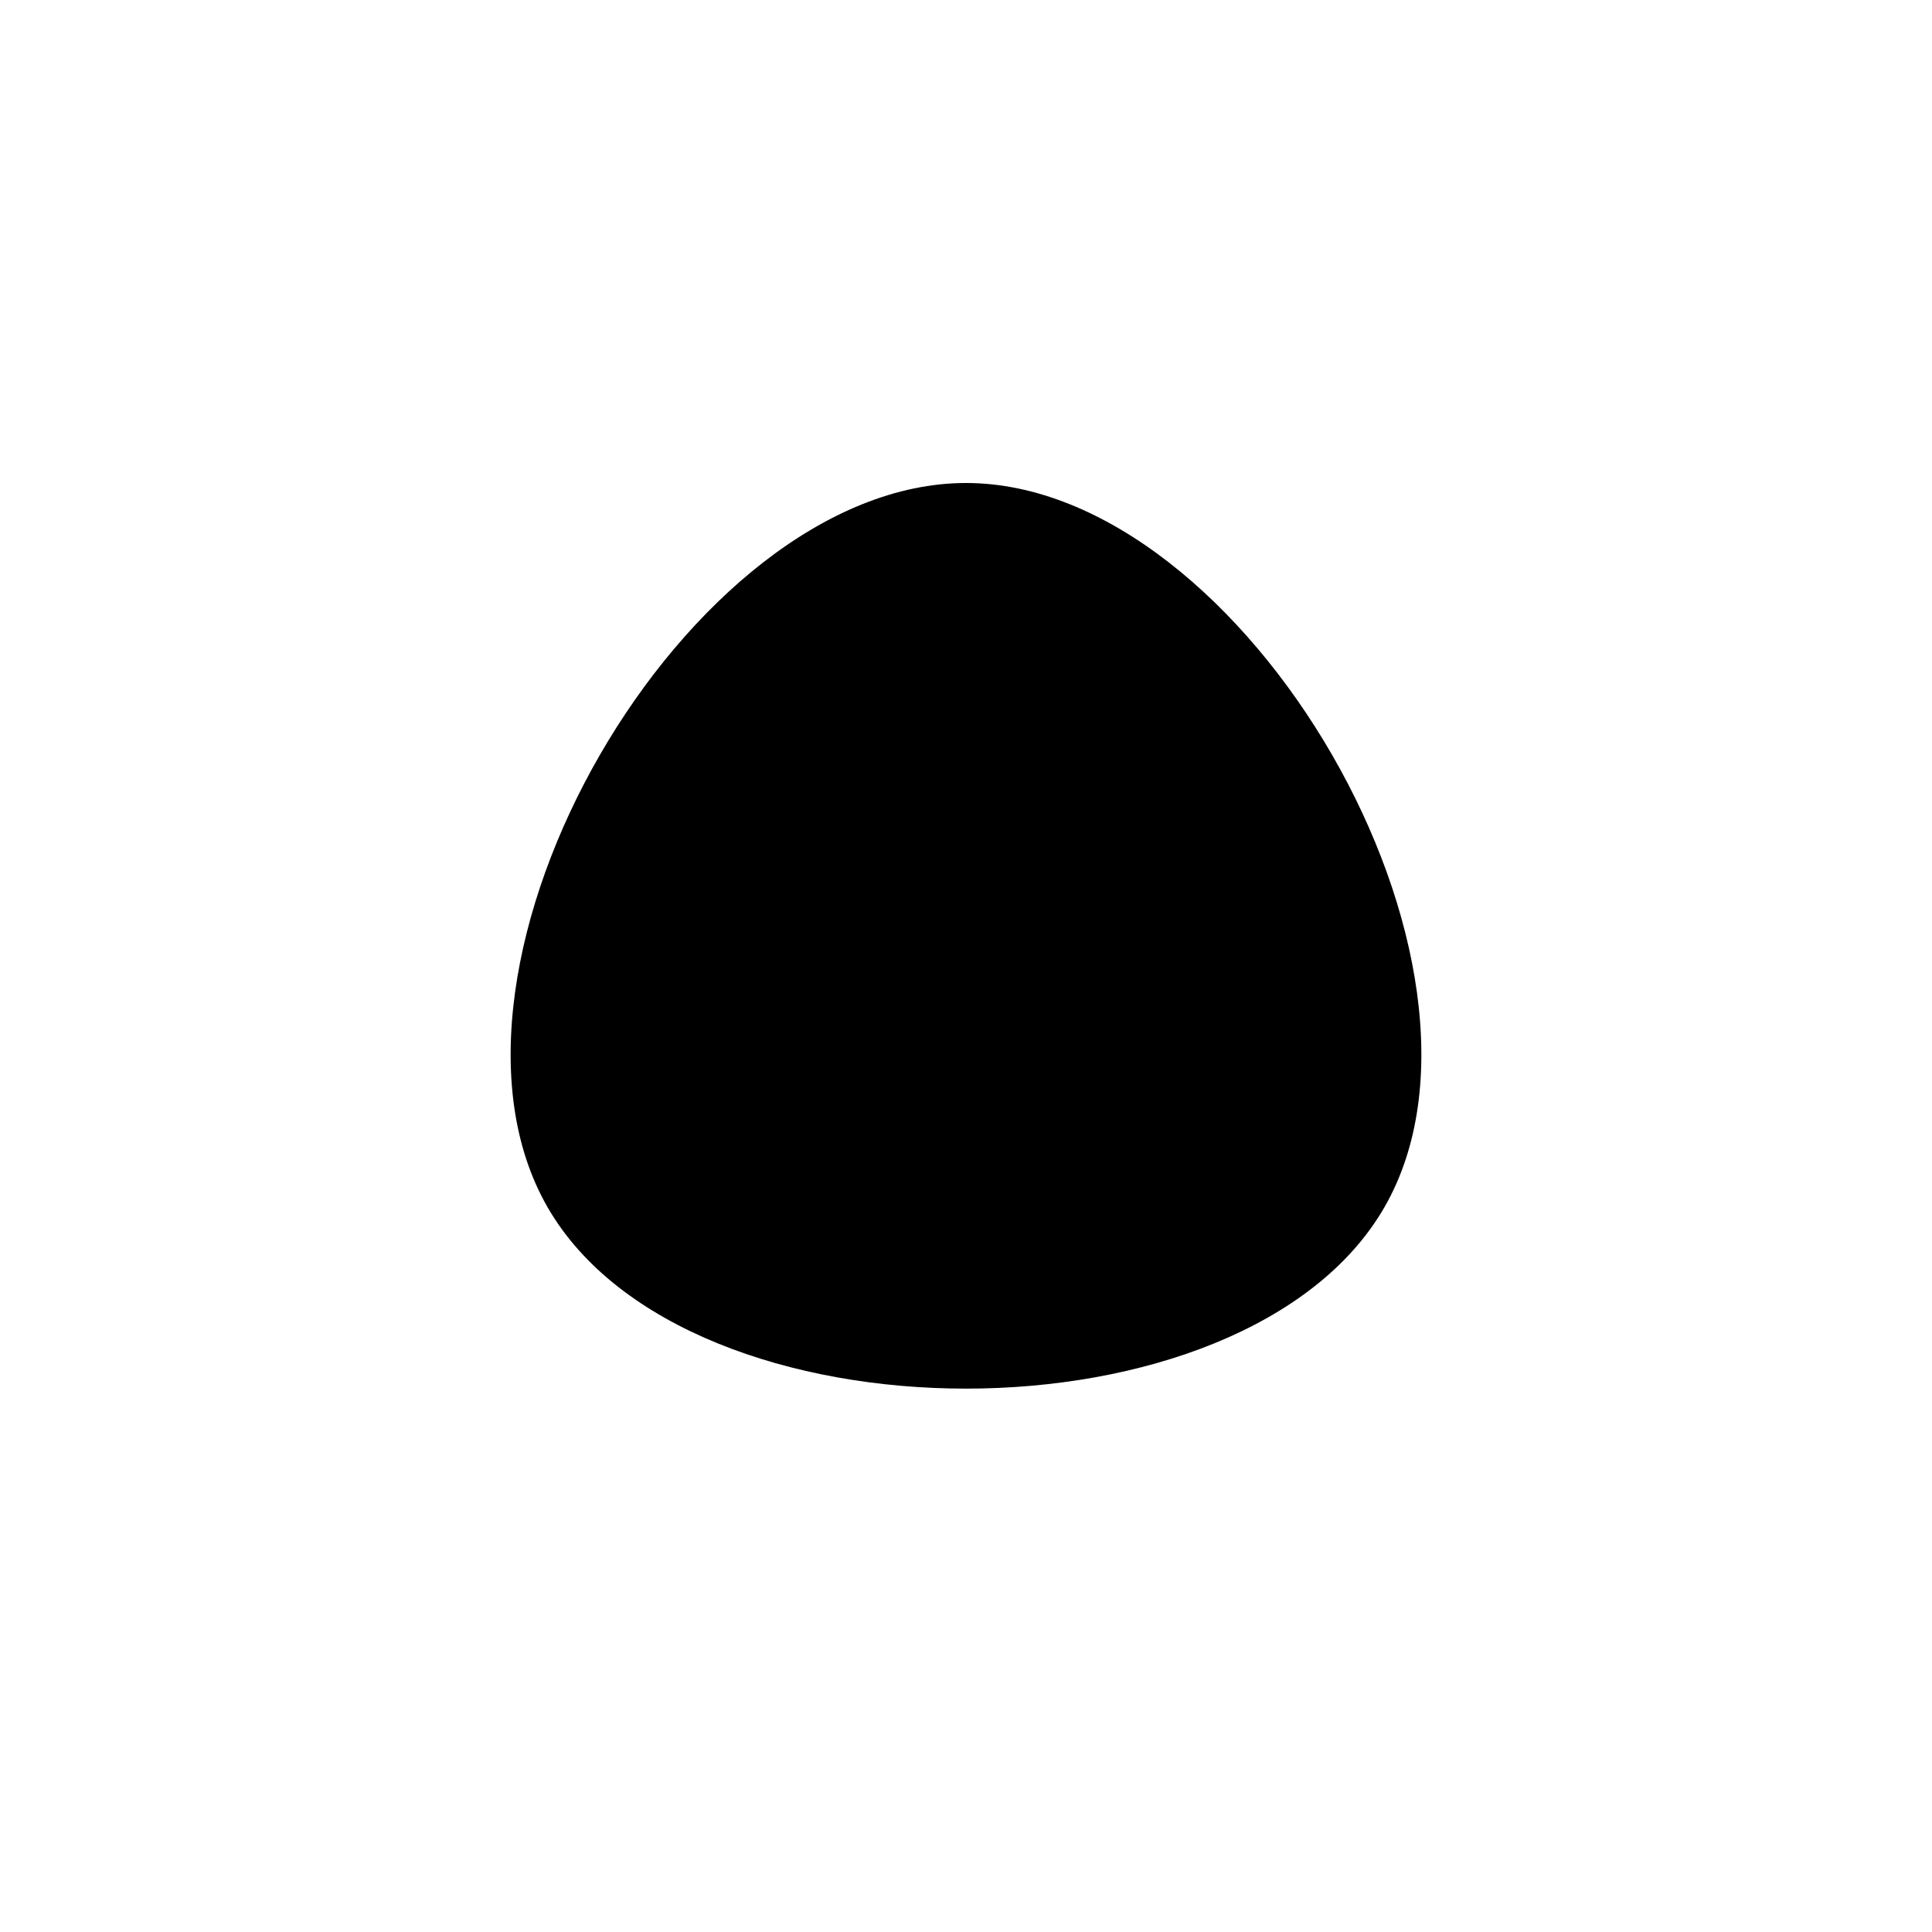
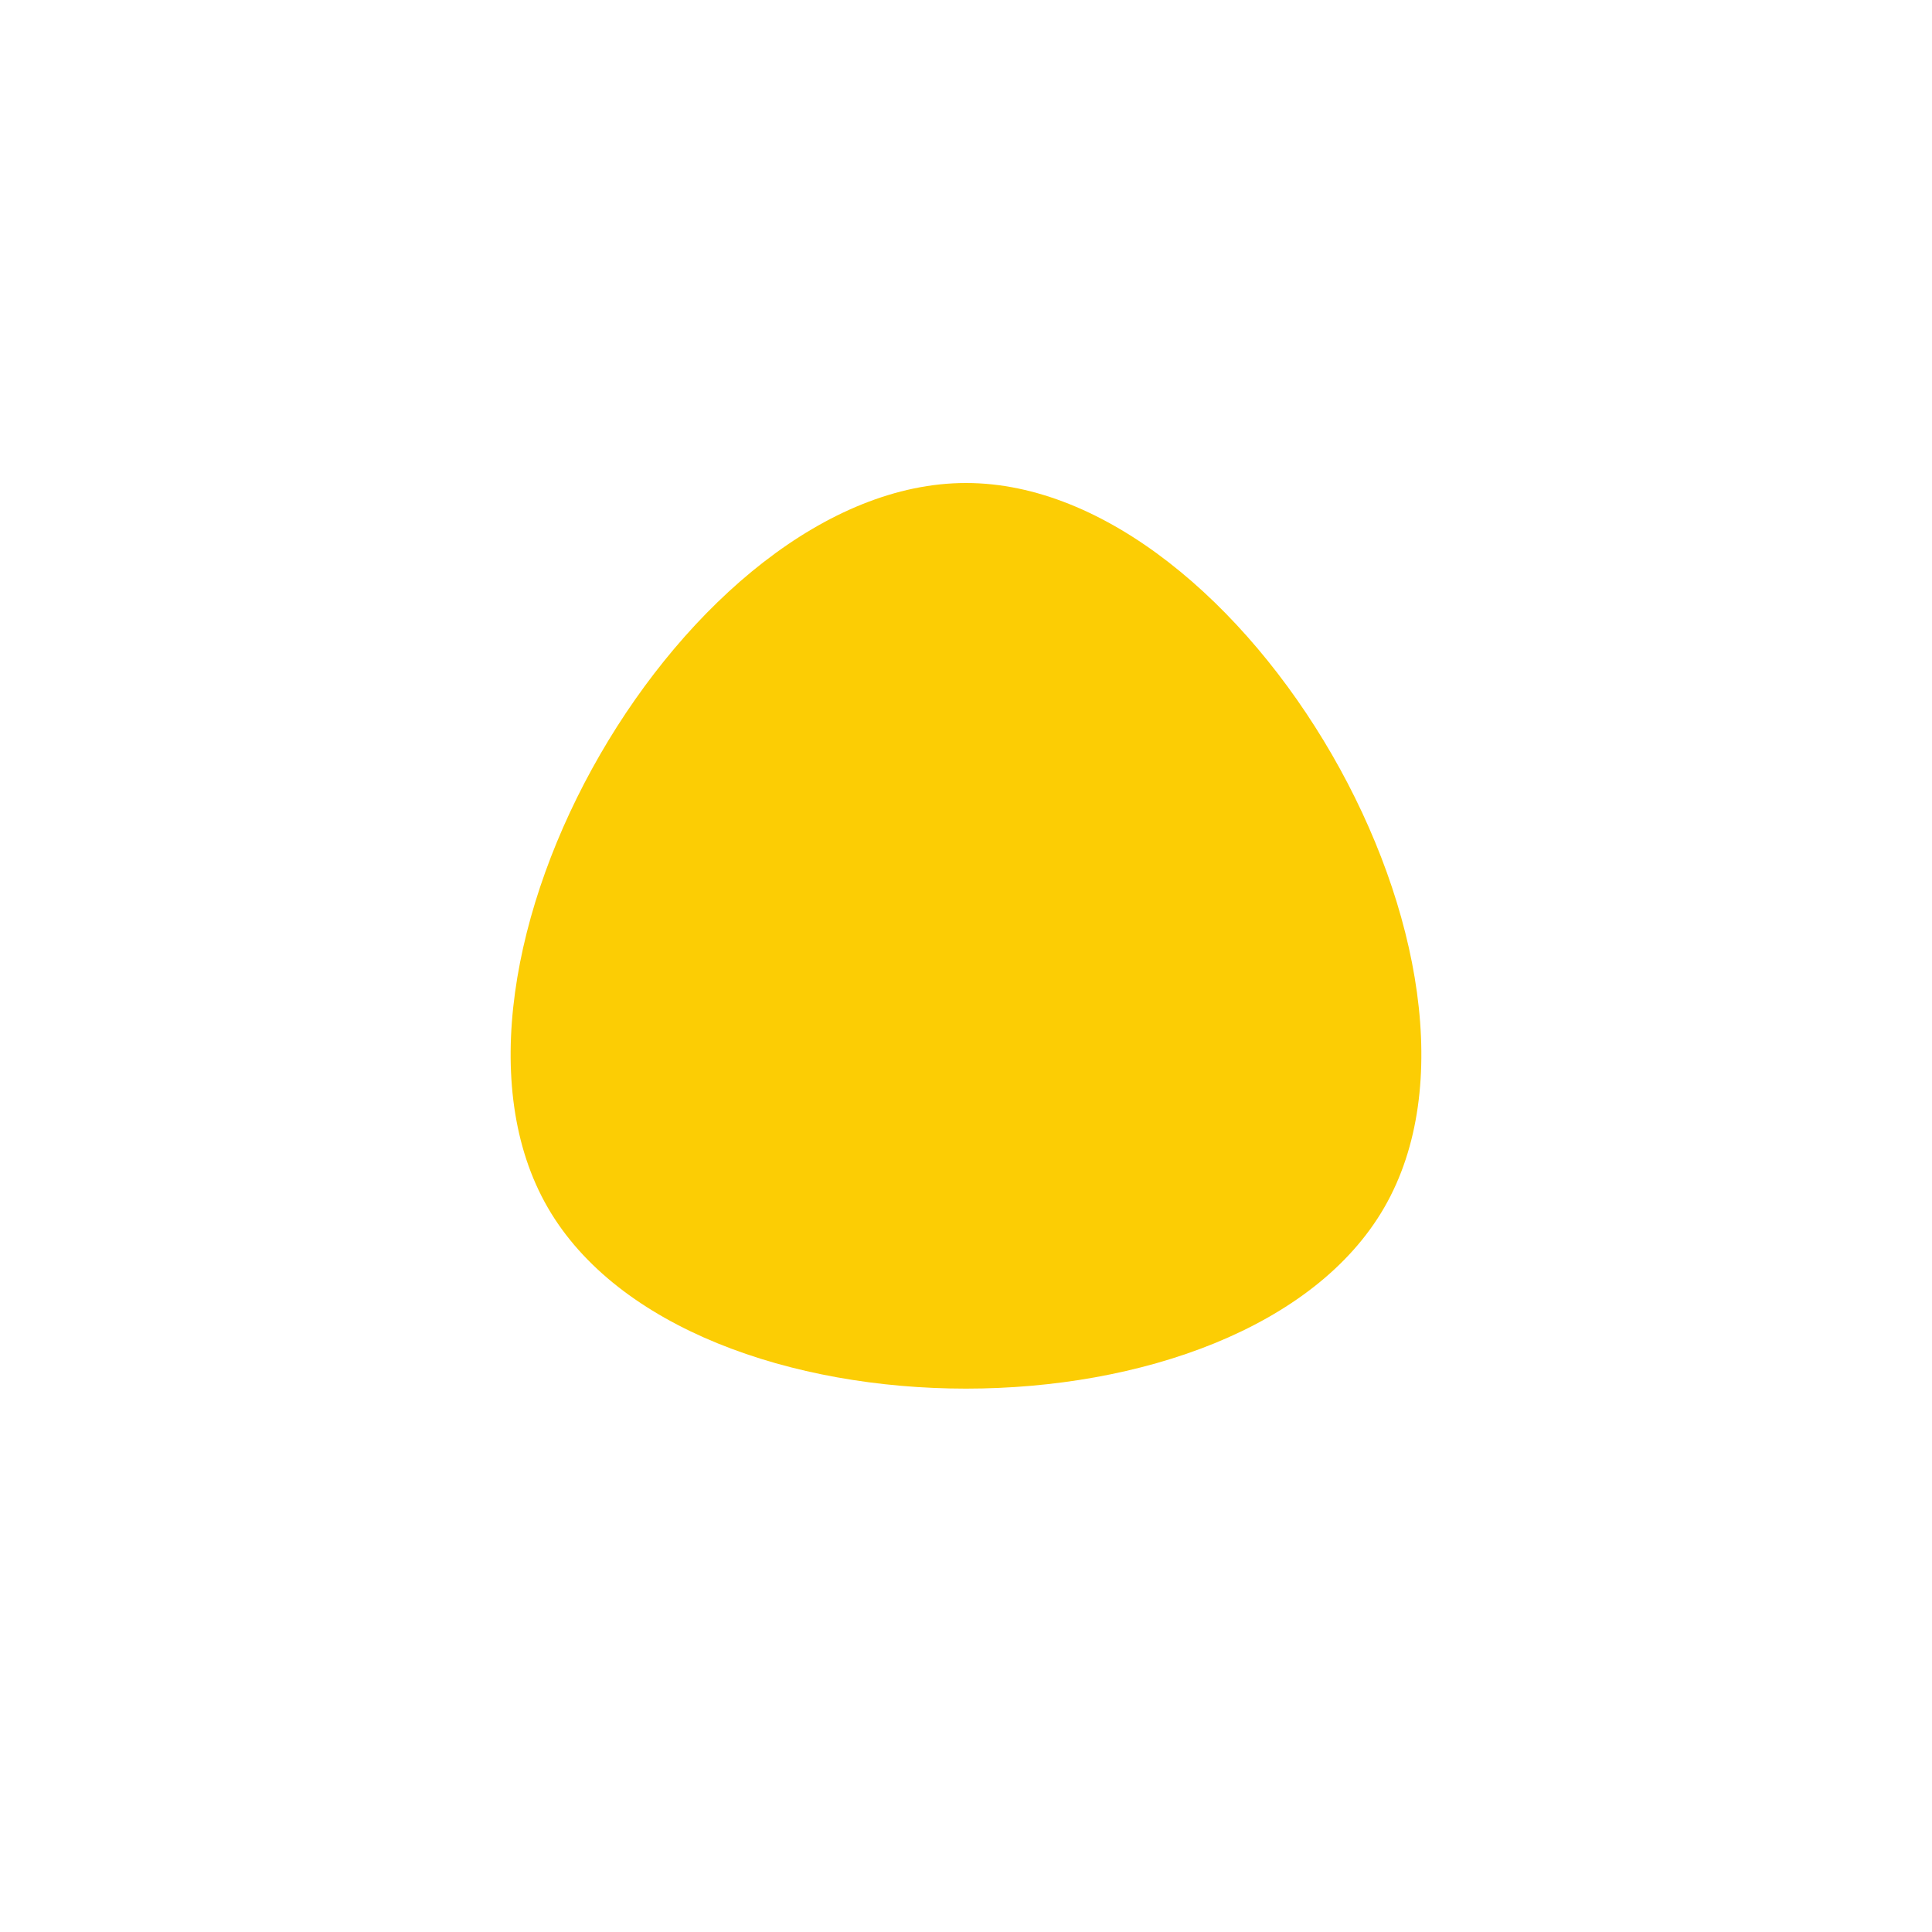
- <svg viewBox="0 0 600 600">
+ <svg xmlns="http://www.w3.org/2000/svg" version="1.1" id="Layer_1" x="0px" y="0px" viewBox="0 0 600 600" style="enable-background:new 0 0 600 600;" xml:space="preserve">
+   <style type="text/css">
+ 	.st0{fill:#FCCD04;}
+ </style>
  <g transform="translate(300,300)">
-     <path d="M129.9,75C86.6,150,-86.6,150,-129.9,75C-173.2,0,-86.6,-150,0,-150C86.6,-150,173.2,0,129.9,75Z" fill="currentcurrentColor" />
+     <path class="st0" d="M129.9,75c-43.3,75-216.5,75-259.8,0S-86.6-150,0-150S173.2,0,129.9,75z" />
  </g>
</svg>
